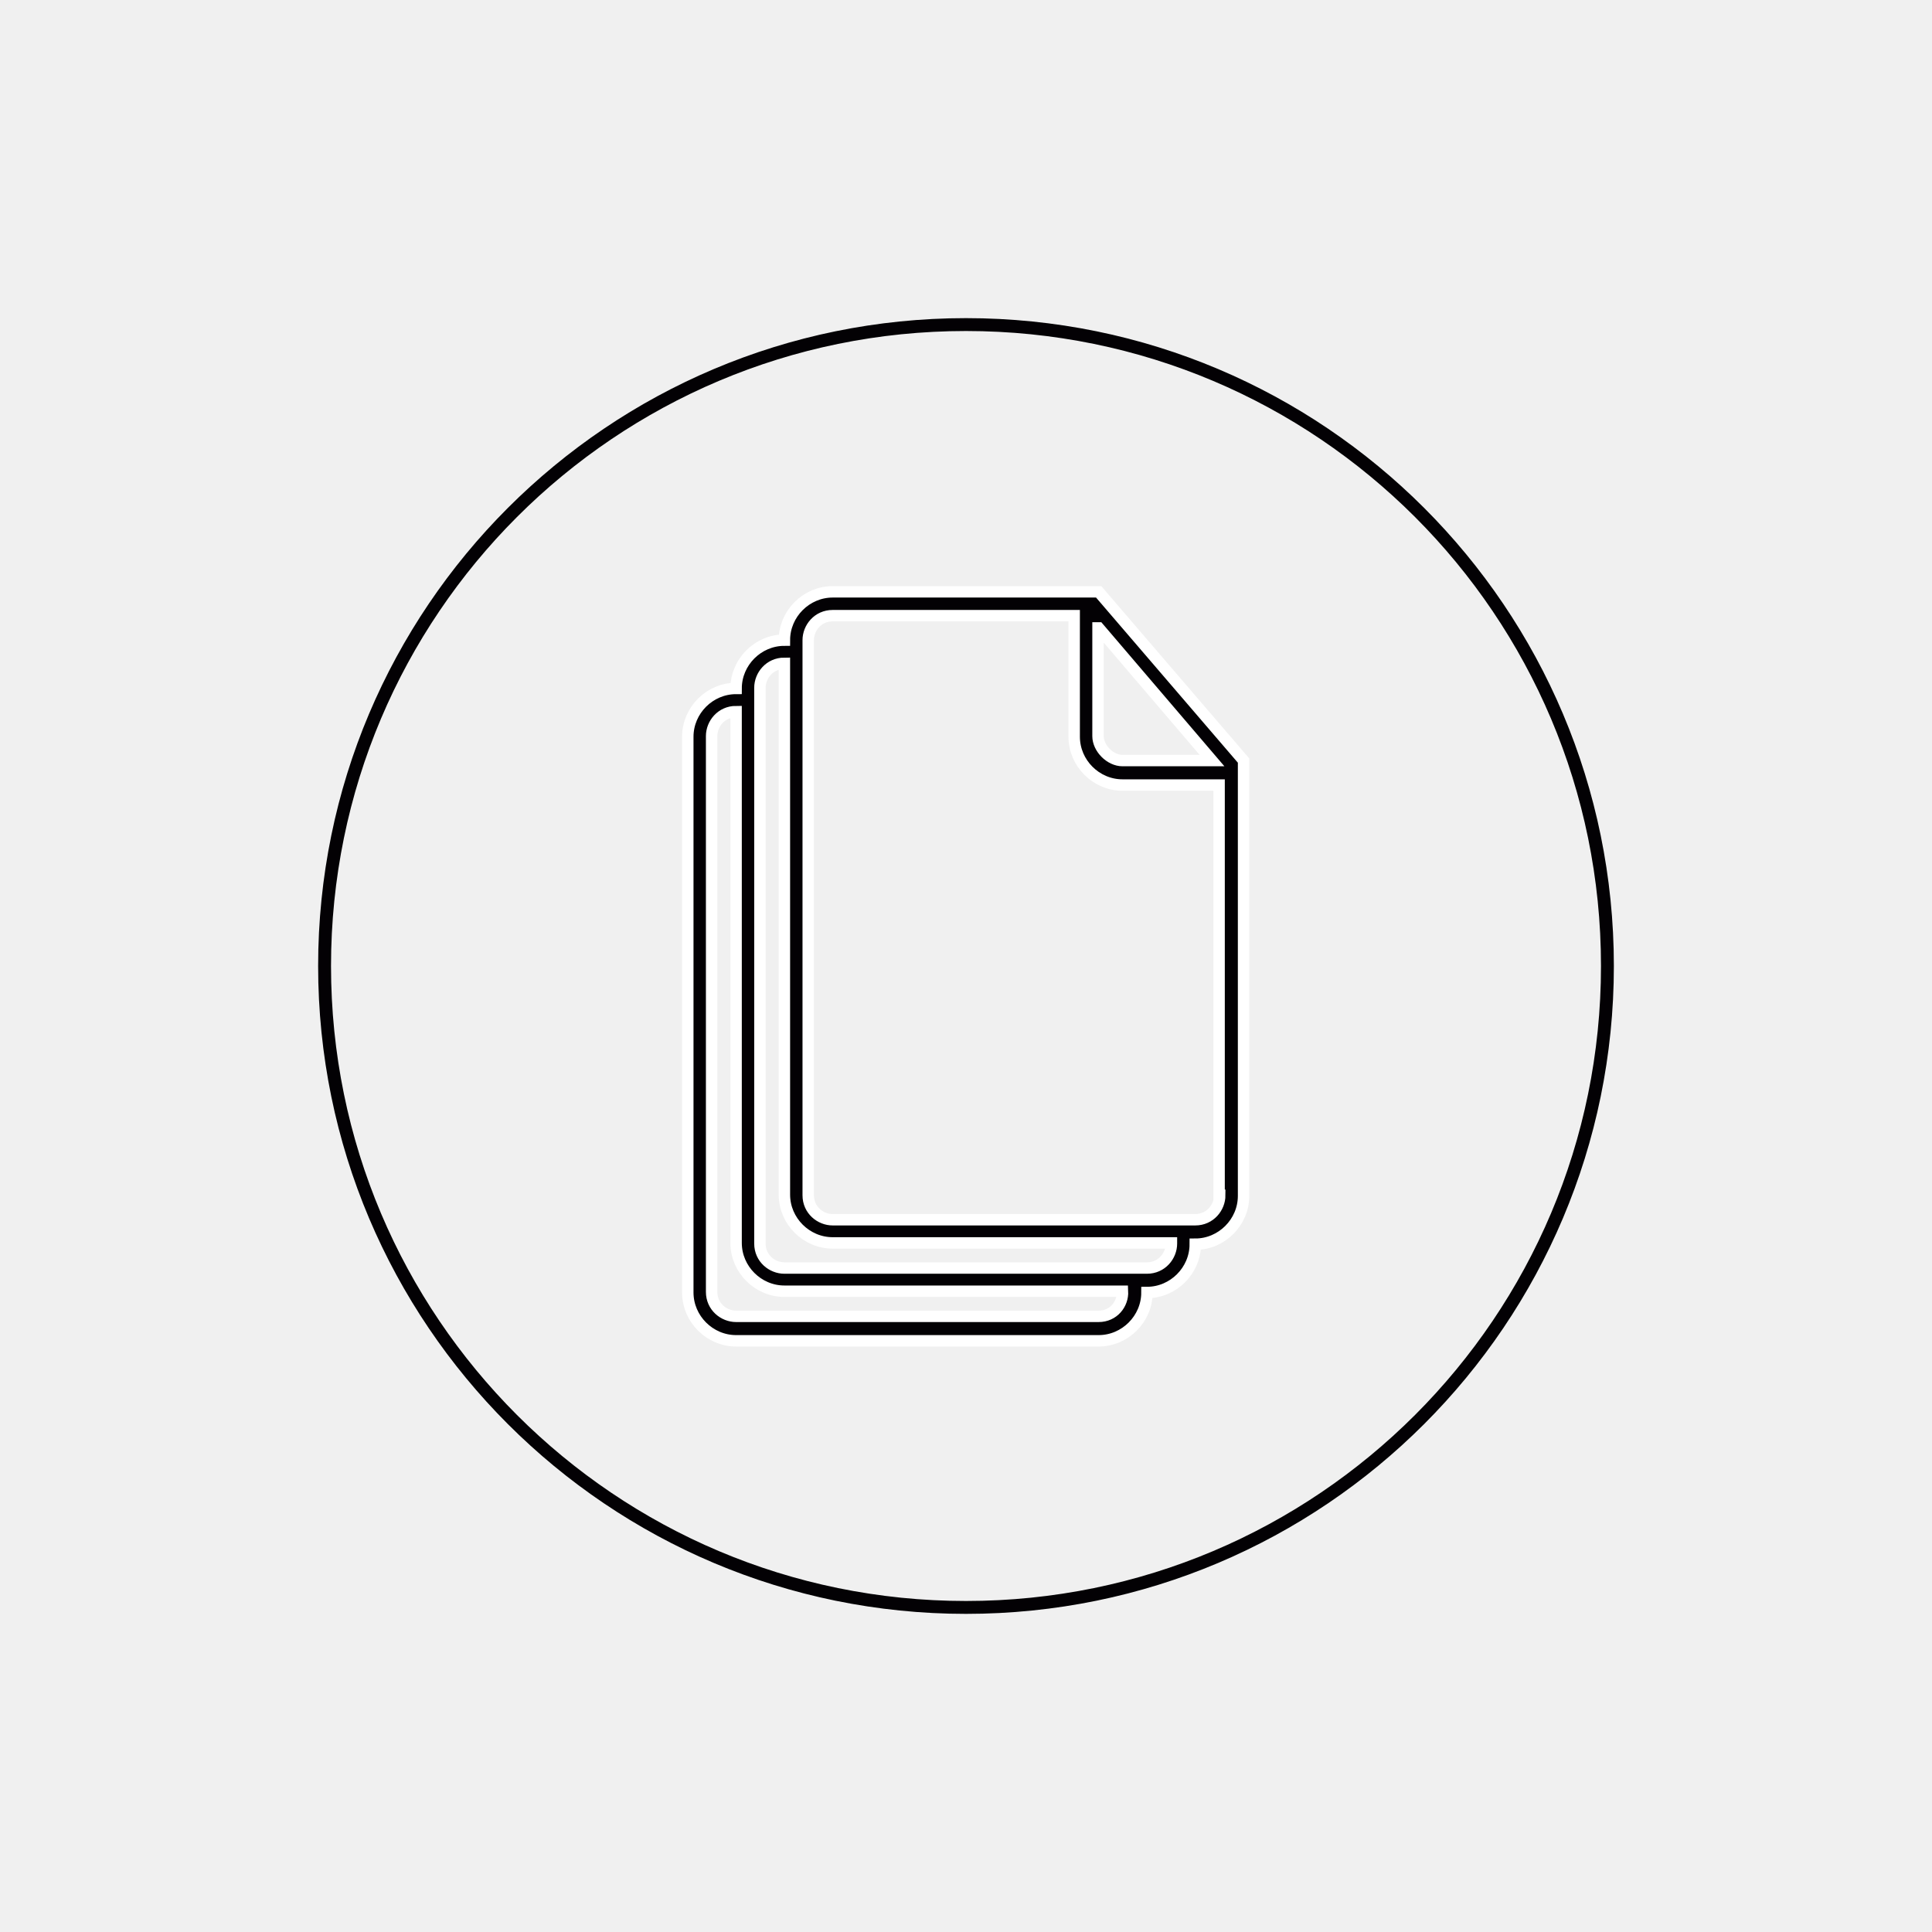
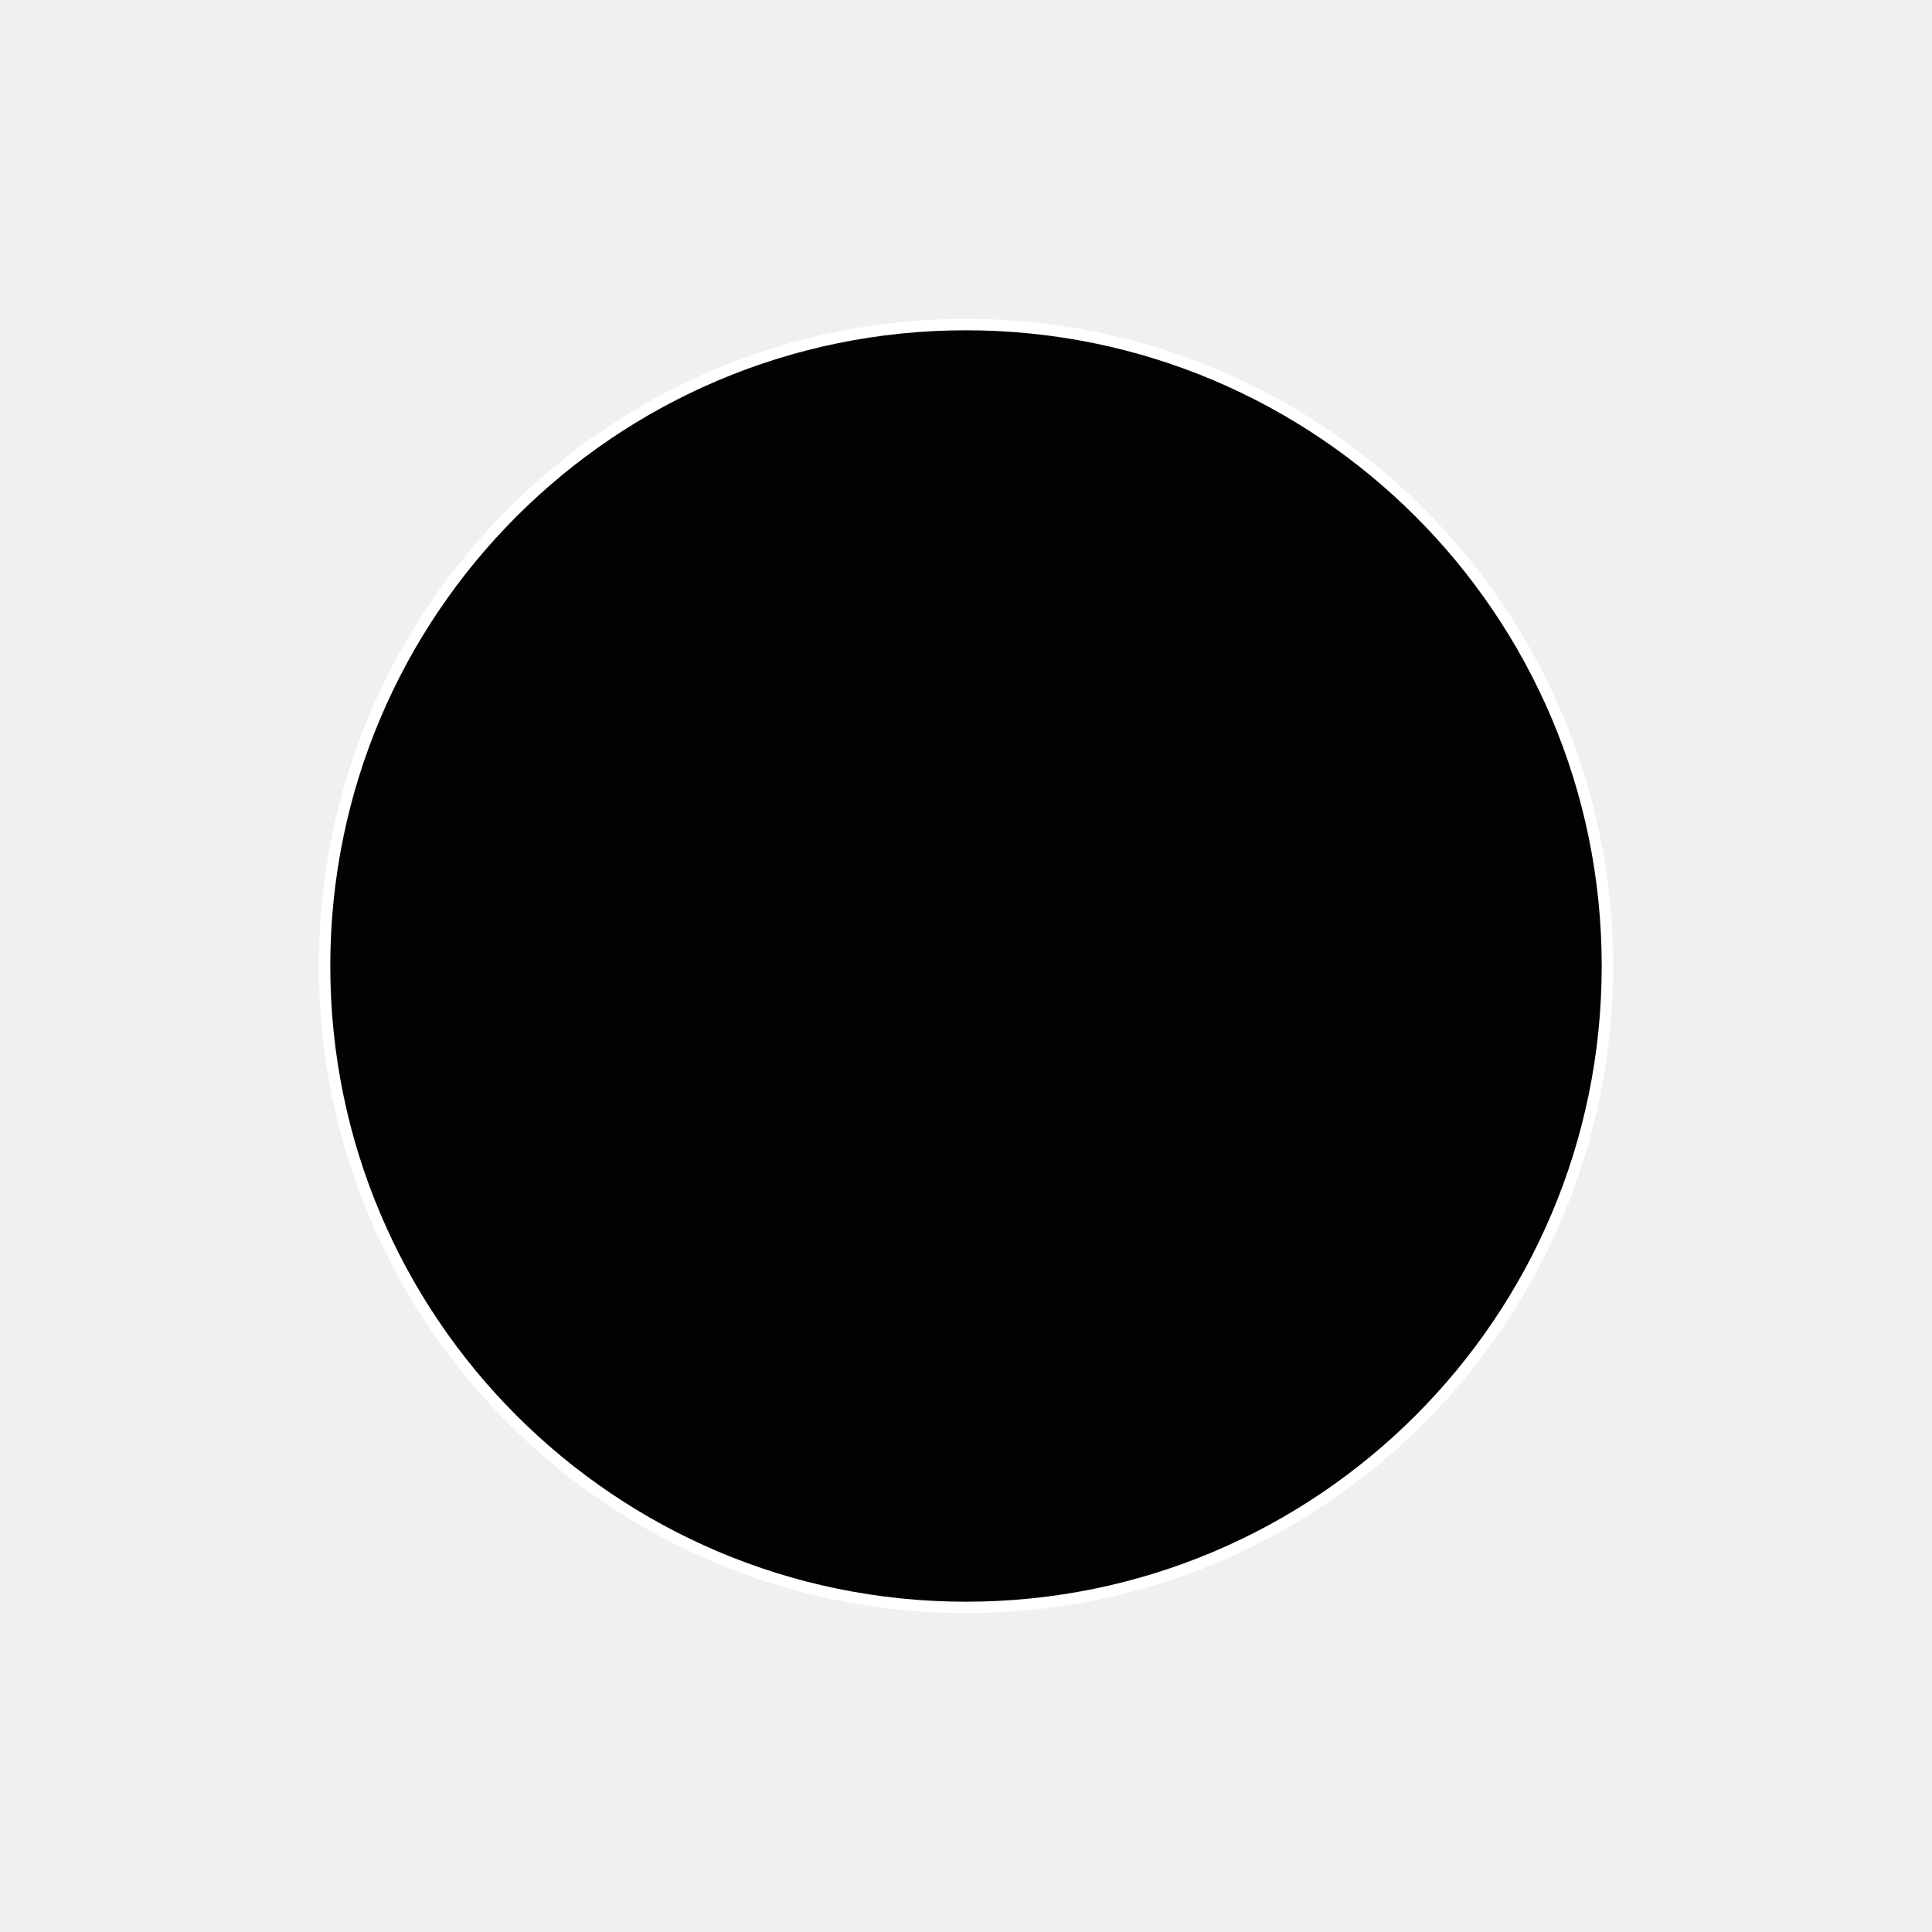
<svg xmlns="http://www.w3.org/2000/svg" version="1.1" id="Capa_1" x="0px" y="0px" viewBox="0 0 300 300" style="enable-background:new 0 0 300 300;" xml:space="preserve">
  <style type="text/css">
	.st0{fill:#030104;stroke:#FFFFFF;stroke-width:1.774;stroke-miterlimit:10;}
	.st1{fill:none;stroke:#030104;stroke-width:2;stroke-miterlimit:10;}
</style>
  <g id="XMLID_149_">
    <g id="XMLID_158_">
-       <path id="XMLID_159_" class="st0" d="M170.6,91.9h-41.3c-4.1,0-7.5,3.4-7.5,7.5c-4.1,0-7.5,3.4-7.5,7.5l0,0l0,0    c-4.1,0-7.5,3.4-7.5,7.5v86.3c0,4.1,3.4,7.5,7.5,7.5h56.3c4.1,0,7.5-3.4,7.5-7.5c4.1,0,7.5-3.4,7.5-7.5c4.1,0,7.5-3.4,7.5-7.5V120    v-1.9L170.6,91.9z M170.6,97.5l17.6,20.6h-13.9c-1.9,0-3.8-1.9-3.8-3.8V97.5z M170.6,204.4h-56.3c-1.9,0-3.8-1.5-3.8-3.8v-86.3    c0-1.9,1.5-3.8,3.8-3.8l0,0v82.5c0,4.1,3.4,7.5,7.5,7.5h52.5C174.4,202.5,172.9,204.4,170.6,204.4z M181.9,193.1    c0,1.9-1.5,3.8-3.8,3.8h-56.3c-1.9,0-3.8-1.5-3.8-3.8v-86.3c0-1.9,1.5-3.8,3.8-3.8l0,0v82.5c0,4.1,3.4,7.5,7.5,7.5H181.9    L181.9,193.1z M189.4,185.6c0,1.9-1.5,3.8-3.8,3.8h-56.3c-1.9,0-3.8-1.5-3.8-3.8V99.4c0-1.9,1.5-3.8,3.8-3.8h37.5v18.8    c0,4.1,3.4,7.5,7.5,7.5h15V185.6z" />
+       <path id="XMLID_159_" class="st1" d="M170.6,91.9h-41.3c-4.1,0-7.5,3.4-7.5,7.5c-4.1,0-7.5,3.4-7.5,7.5l0,0l0,0    c-4.1,0-7.5,3.4-7.5,7.5v86.3c0,4.1,3.4,7.5,7.5,7.5h56.3c4.1,0,7.5-3.4,7.5-7.5c4.1,0,7.5-3.4,7.5-7.5c4.1,0,7.5-3.4,7.5-7.5V120    v-1.9L170.6,91.9z M170.6,97.5l17.6,20.6h-13.9c-1.9,0-3.8-1.9-3.8-3.8V97.5z M170.6,204.4h-56.3c-1.9,0-3.8-1.5-3.8-3.8v-86.3    c0-1.9,1.5-3.8,3.8-3.8l0,0v82.5c0,4.1,3.4,7.5,7.5,7.5h52.5C174.4,202.5,172.9,204.4,170.6,204.4z M181.9,193.1    c0,1.9-1.5,3.8-3.8,3.8h-56.3c-1.9,0-3.8-1.5-3.8-3.8v-86.3c0-1.9,1.5-3.8,3.8-3.8l0,0v82.5c0,4.1,3.4,7.5,7.5,7.5H181.9    L181.9,193.1z M189.4,185.6c0,1.9-1.5,3.8-3.8,3.8h-56.3c-1.9,0-3.8-1.5-3.8-3.8V99.4c0-1.9,1.5-3.8,3.8-3.8h37.5v18.8    c0,4.1,3.4,7.5,7.5,7.5h15V185.6z" />
    </g>
-     <circle id="XMLID_156_" class="st1" cx="150" cy="150" r="99.6" />
+     <circle id="XMLID_156_" class="st0" cx="150" cy="150" r="99.6" />
  </g>
</svg>
